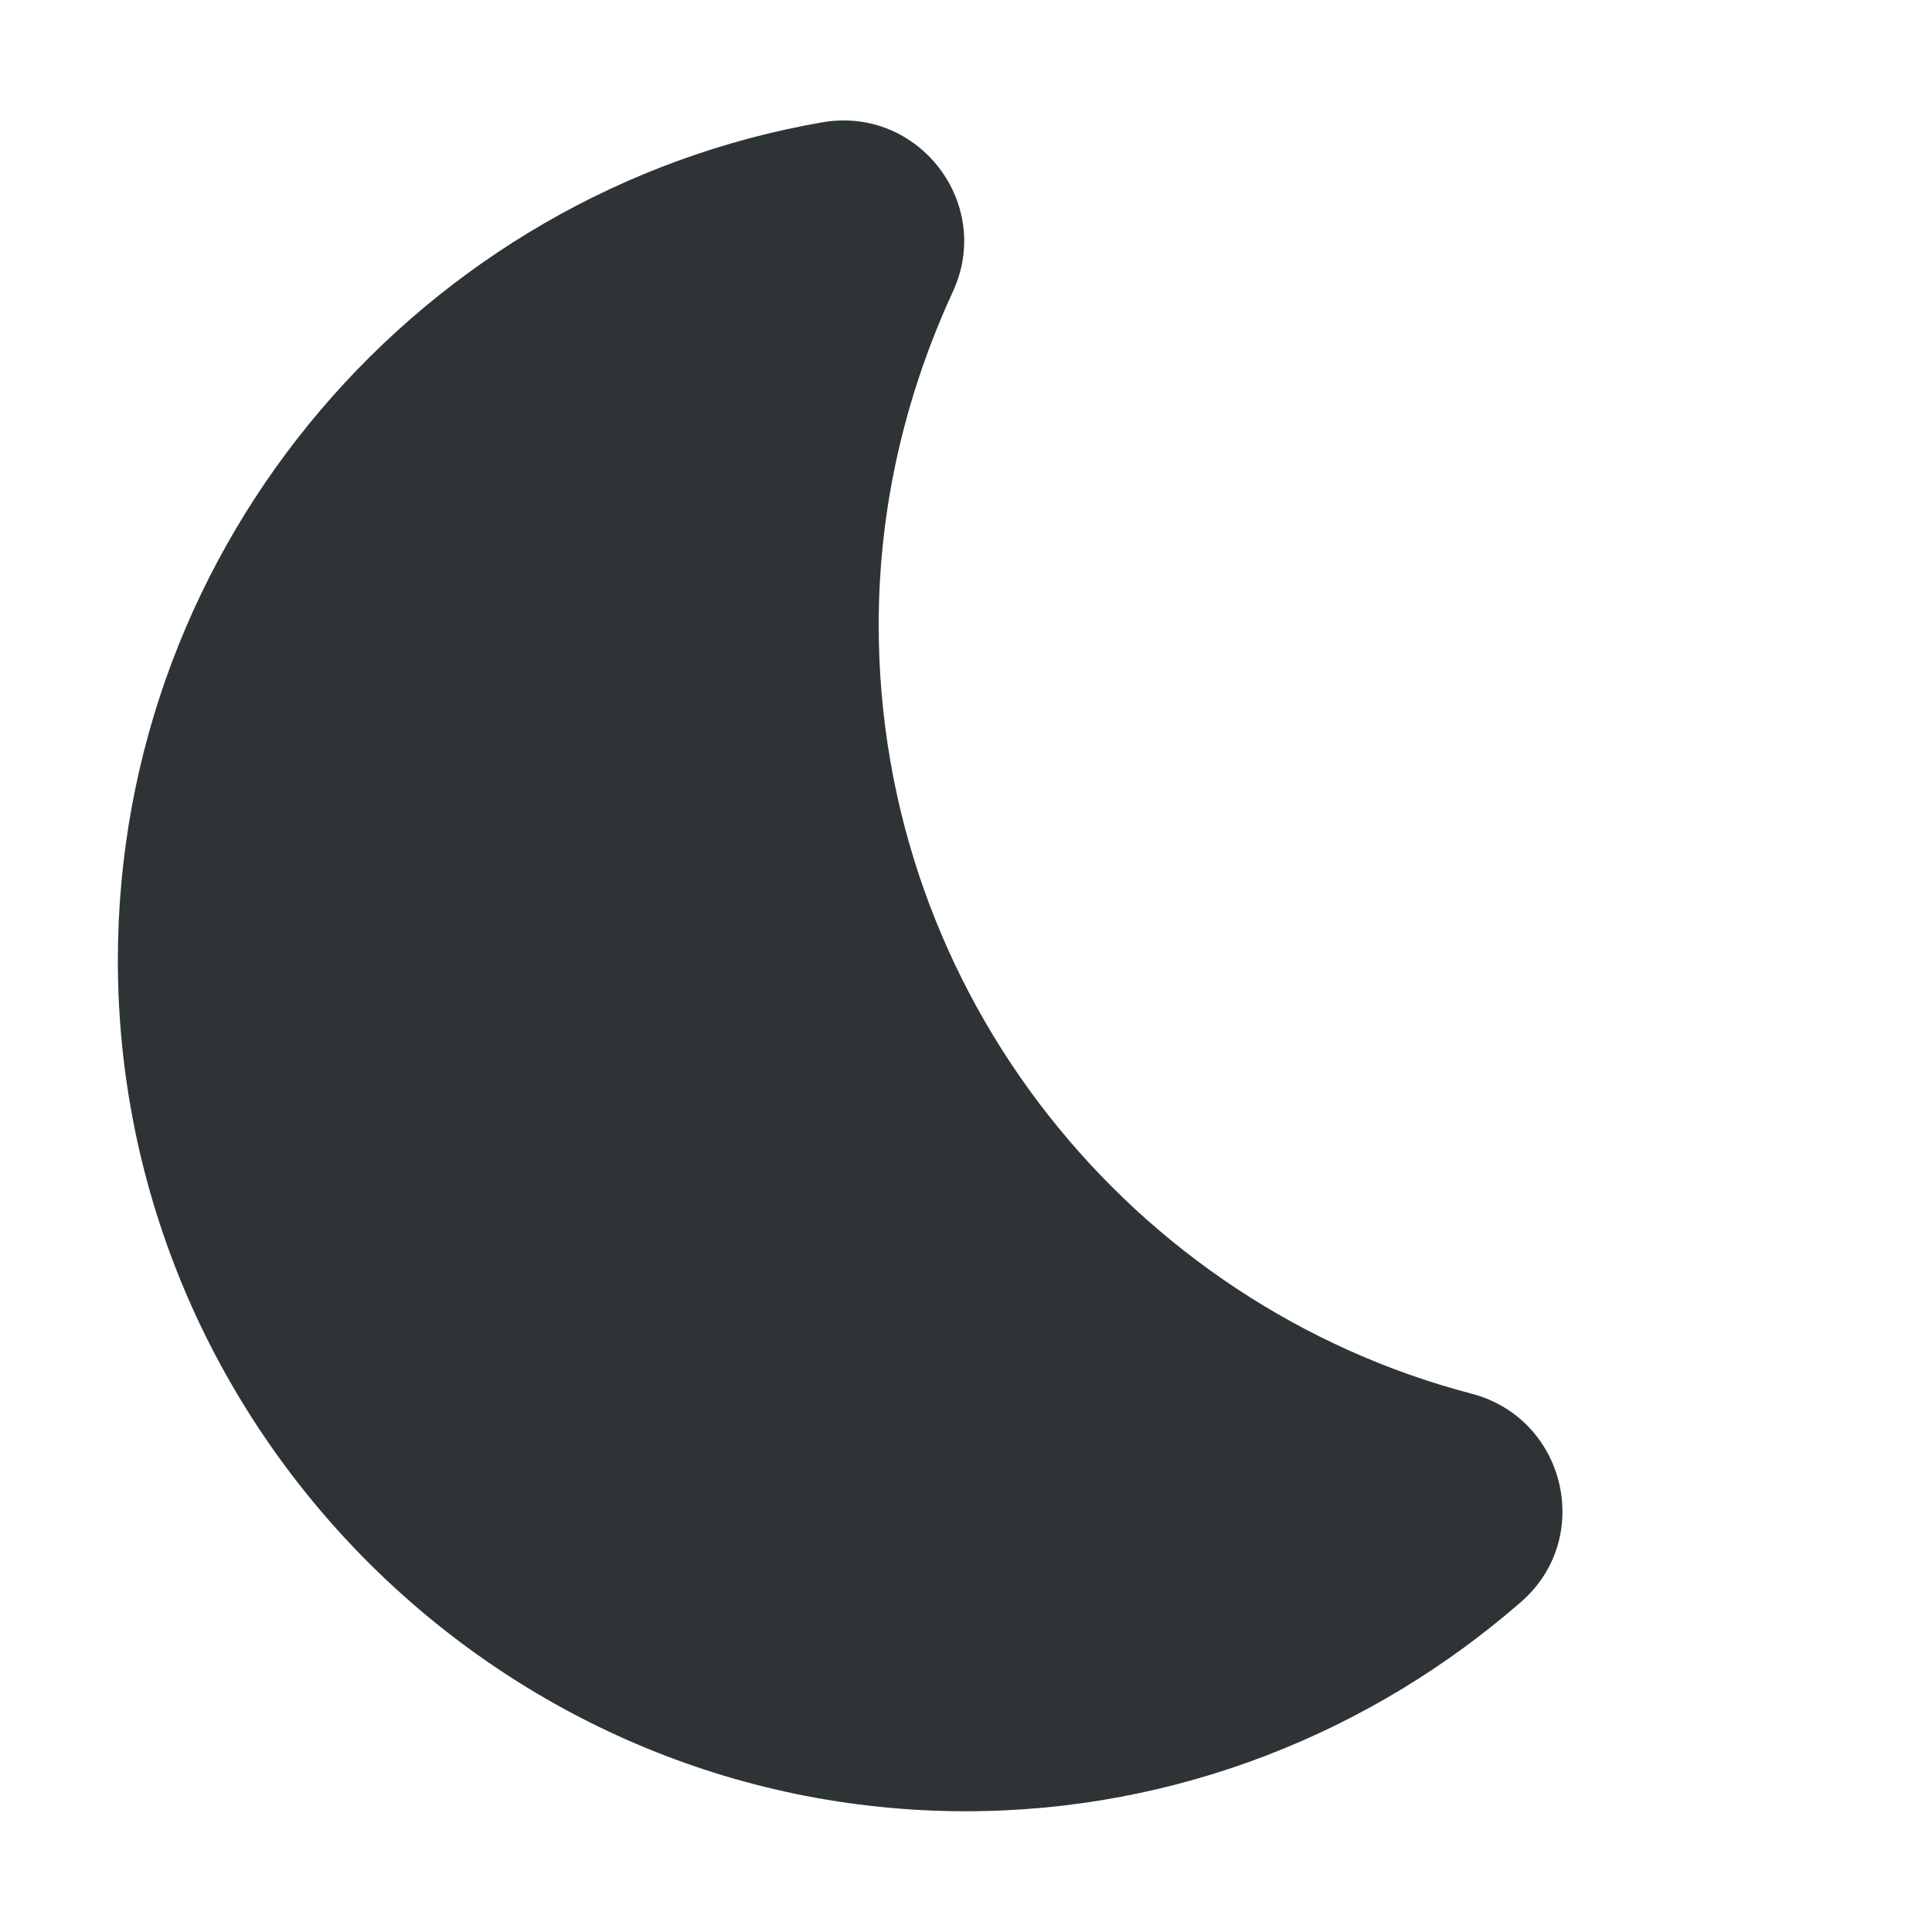
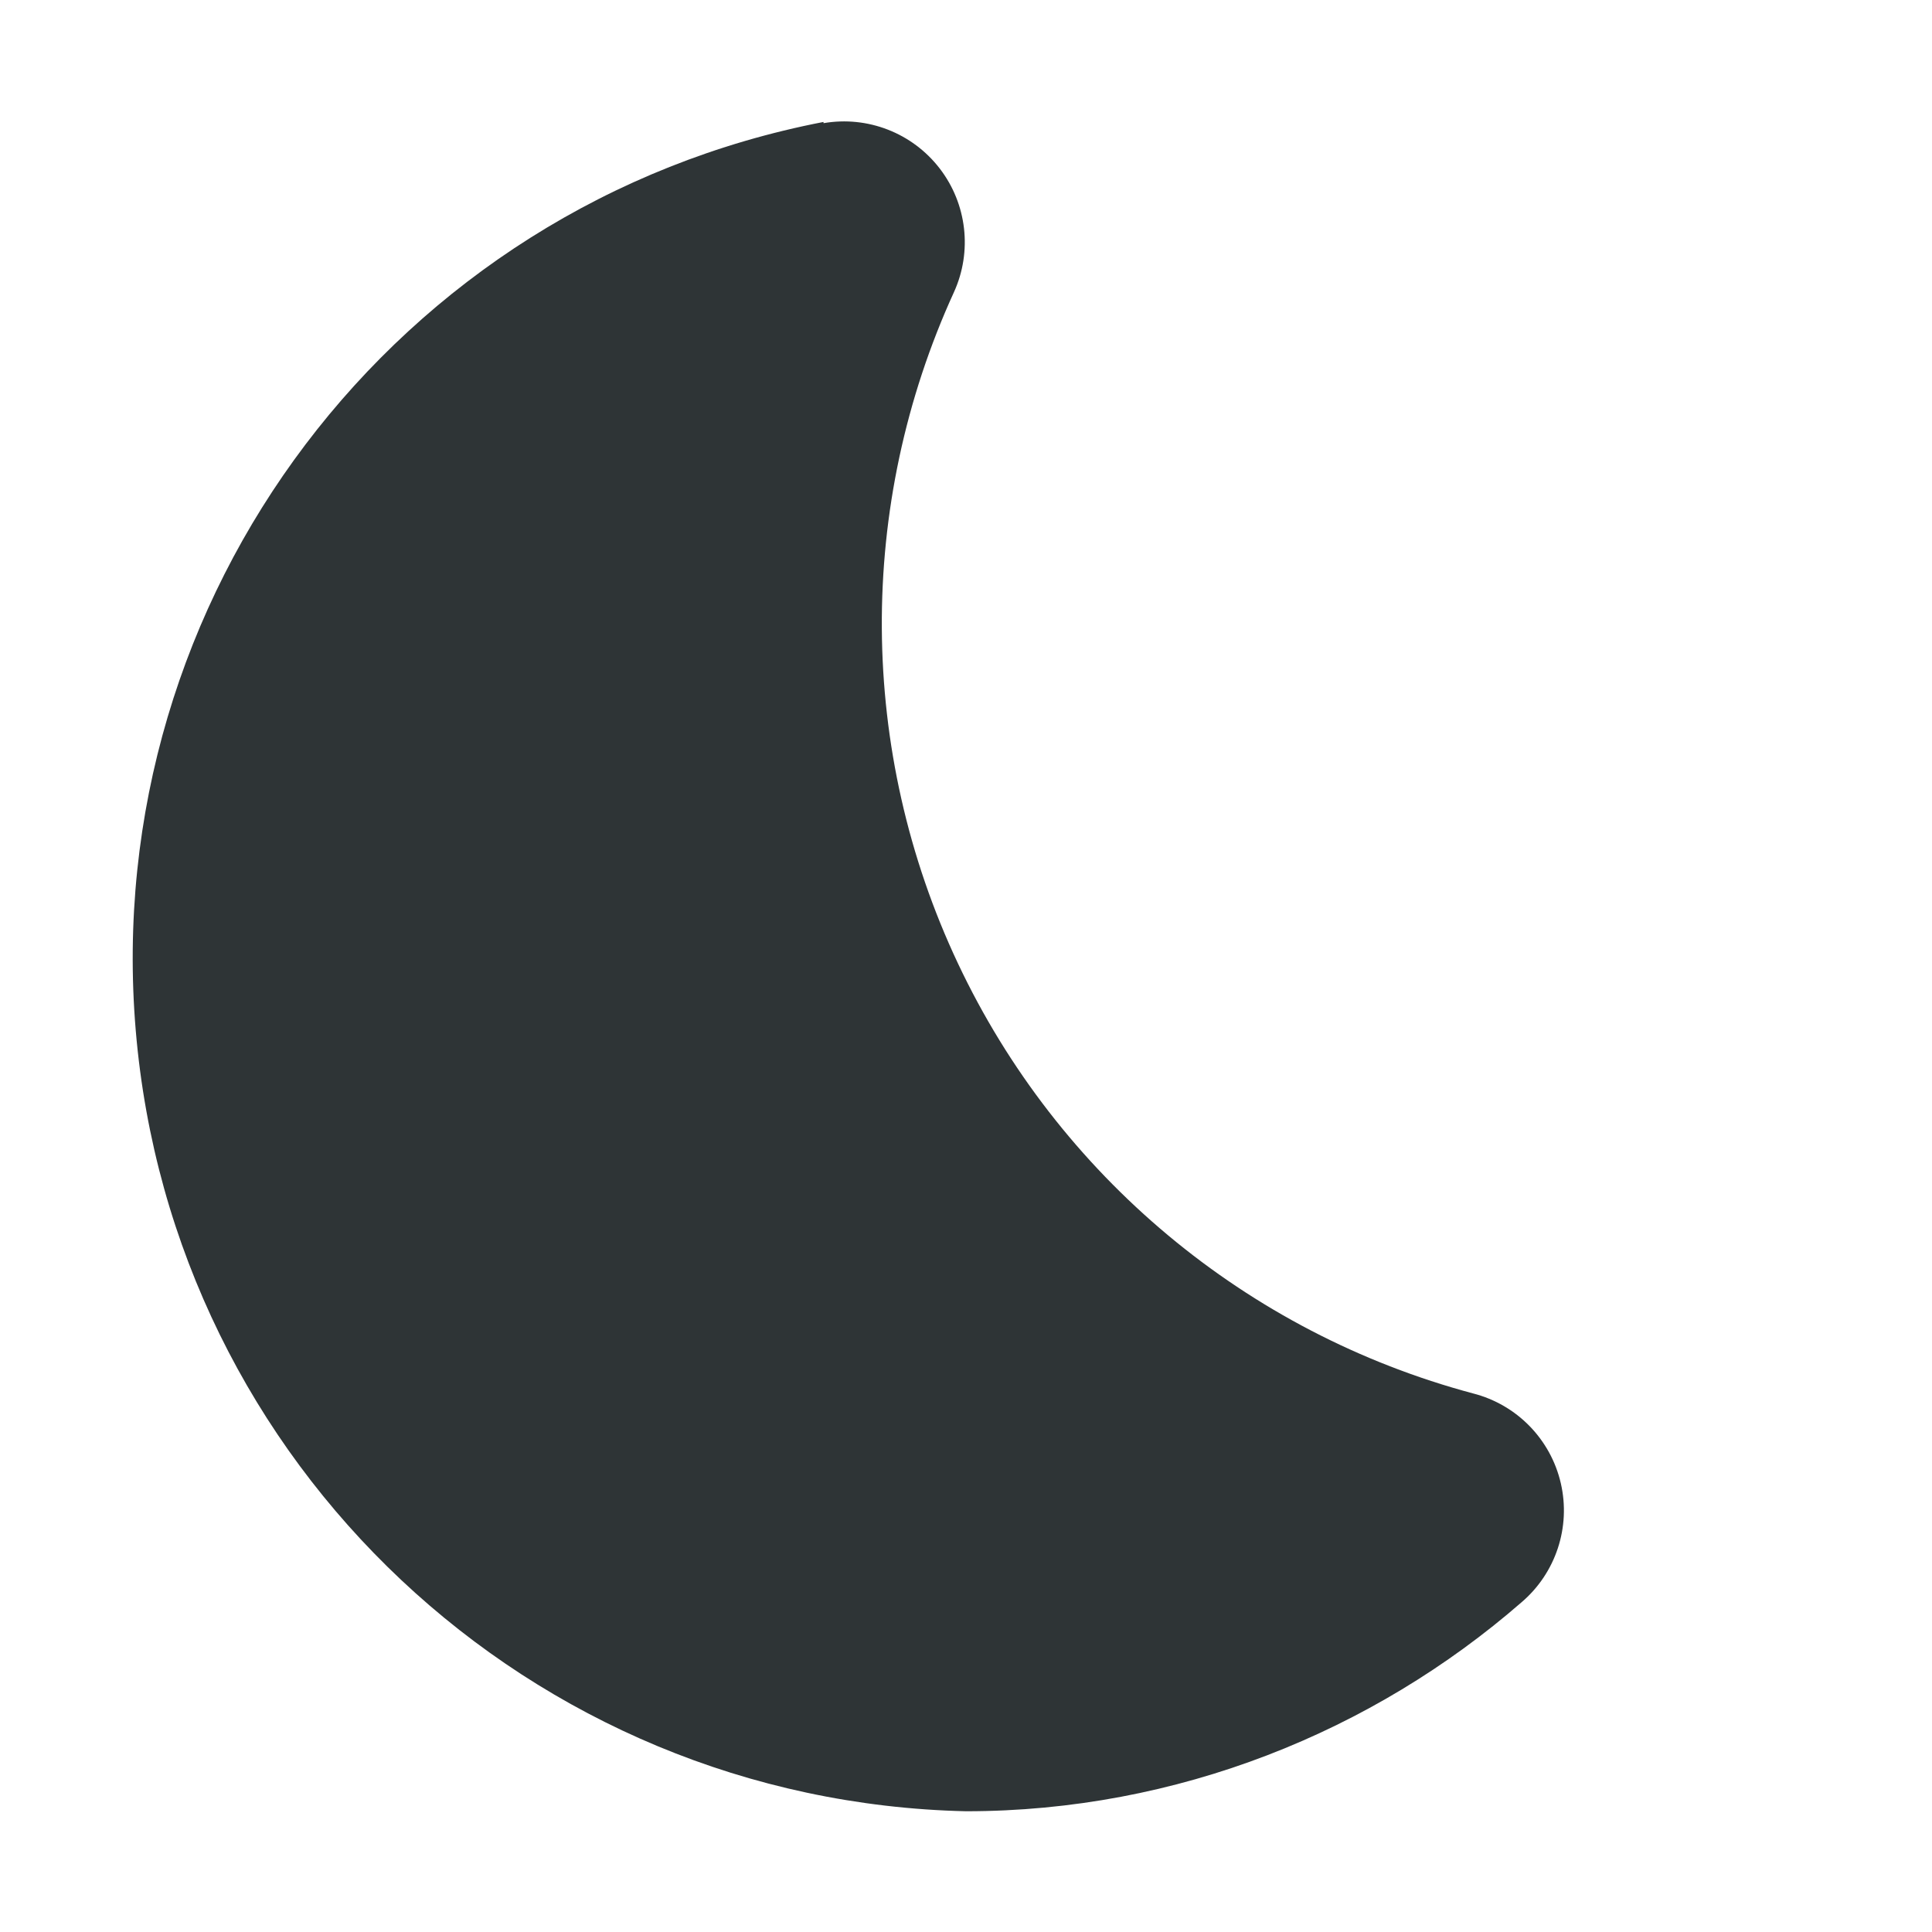
- <svg xmlns="http://www.w3.org/2000/svg" width="800px" height="800px" viewBox="0 0 16 16">
-   <path d="m 6.816 1.012 c -3.309 0.57 -5.84 3.473 -5.84 6.941 c 0 3.871 3.16 7.047 7.023 7.047 c 1.754 0 3.367 -0.66 4.598 -1.734 c 0.605 -0.527 0.371 -1.516 -0.406 -1.723 c -2.812 -0.734 -4.914 -3.305 -4.914 -6.367 c 0 -0.984 0.223 -1.91 0.613 -2.758 c 0.34 -0.73 -0.281 -1.539 -1.074 -1.406 z m 0 0" fill="#2e3436" />
+ <svg xmlns="http://www.w3.org/2000/svg" width="800" height="800" viewBox="0 0 16 16">
+   <path fill="#2e3436" d="M6.82 1.01A7.06 7.06 0 0 0 8 15c1.75 0 3.37-.66 4.6-1.73a1 1 0 0 0-.4-1.73 6.6 6.6 0 0 1-4.3-9.12 1 1 0 0 0-1.08-1.4zm0 0" />
</svg>
